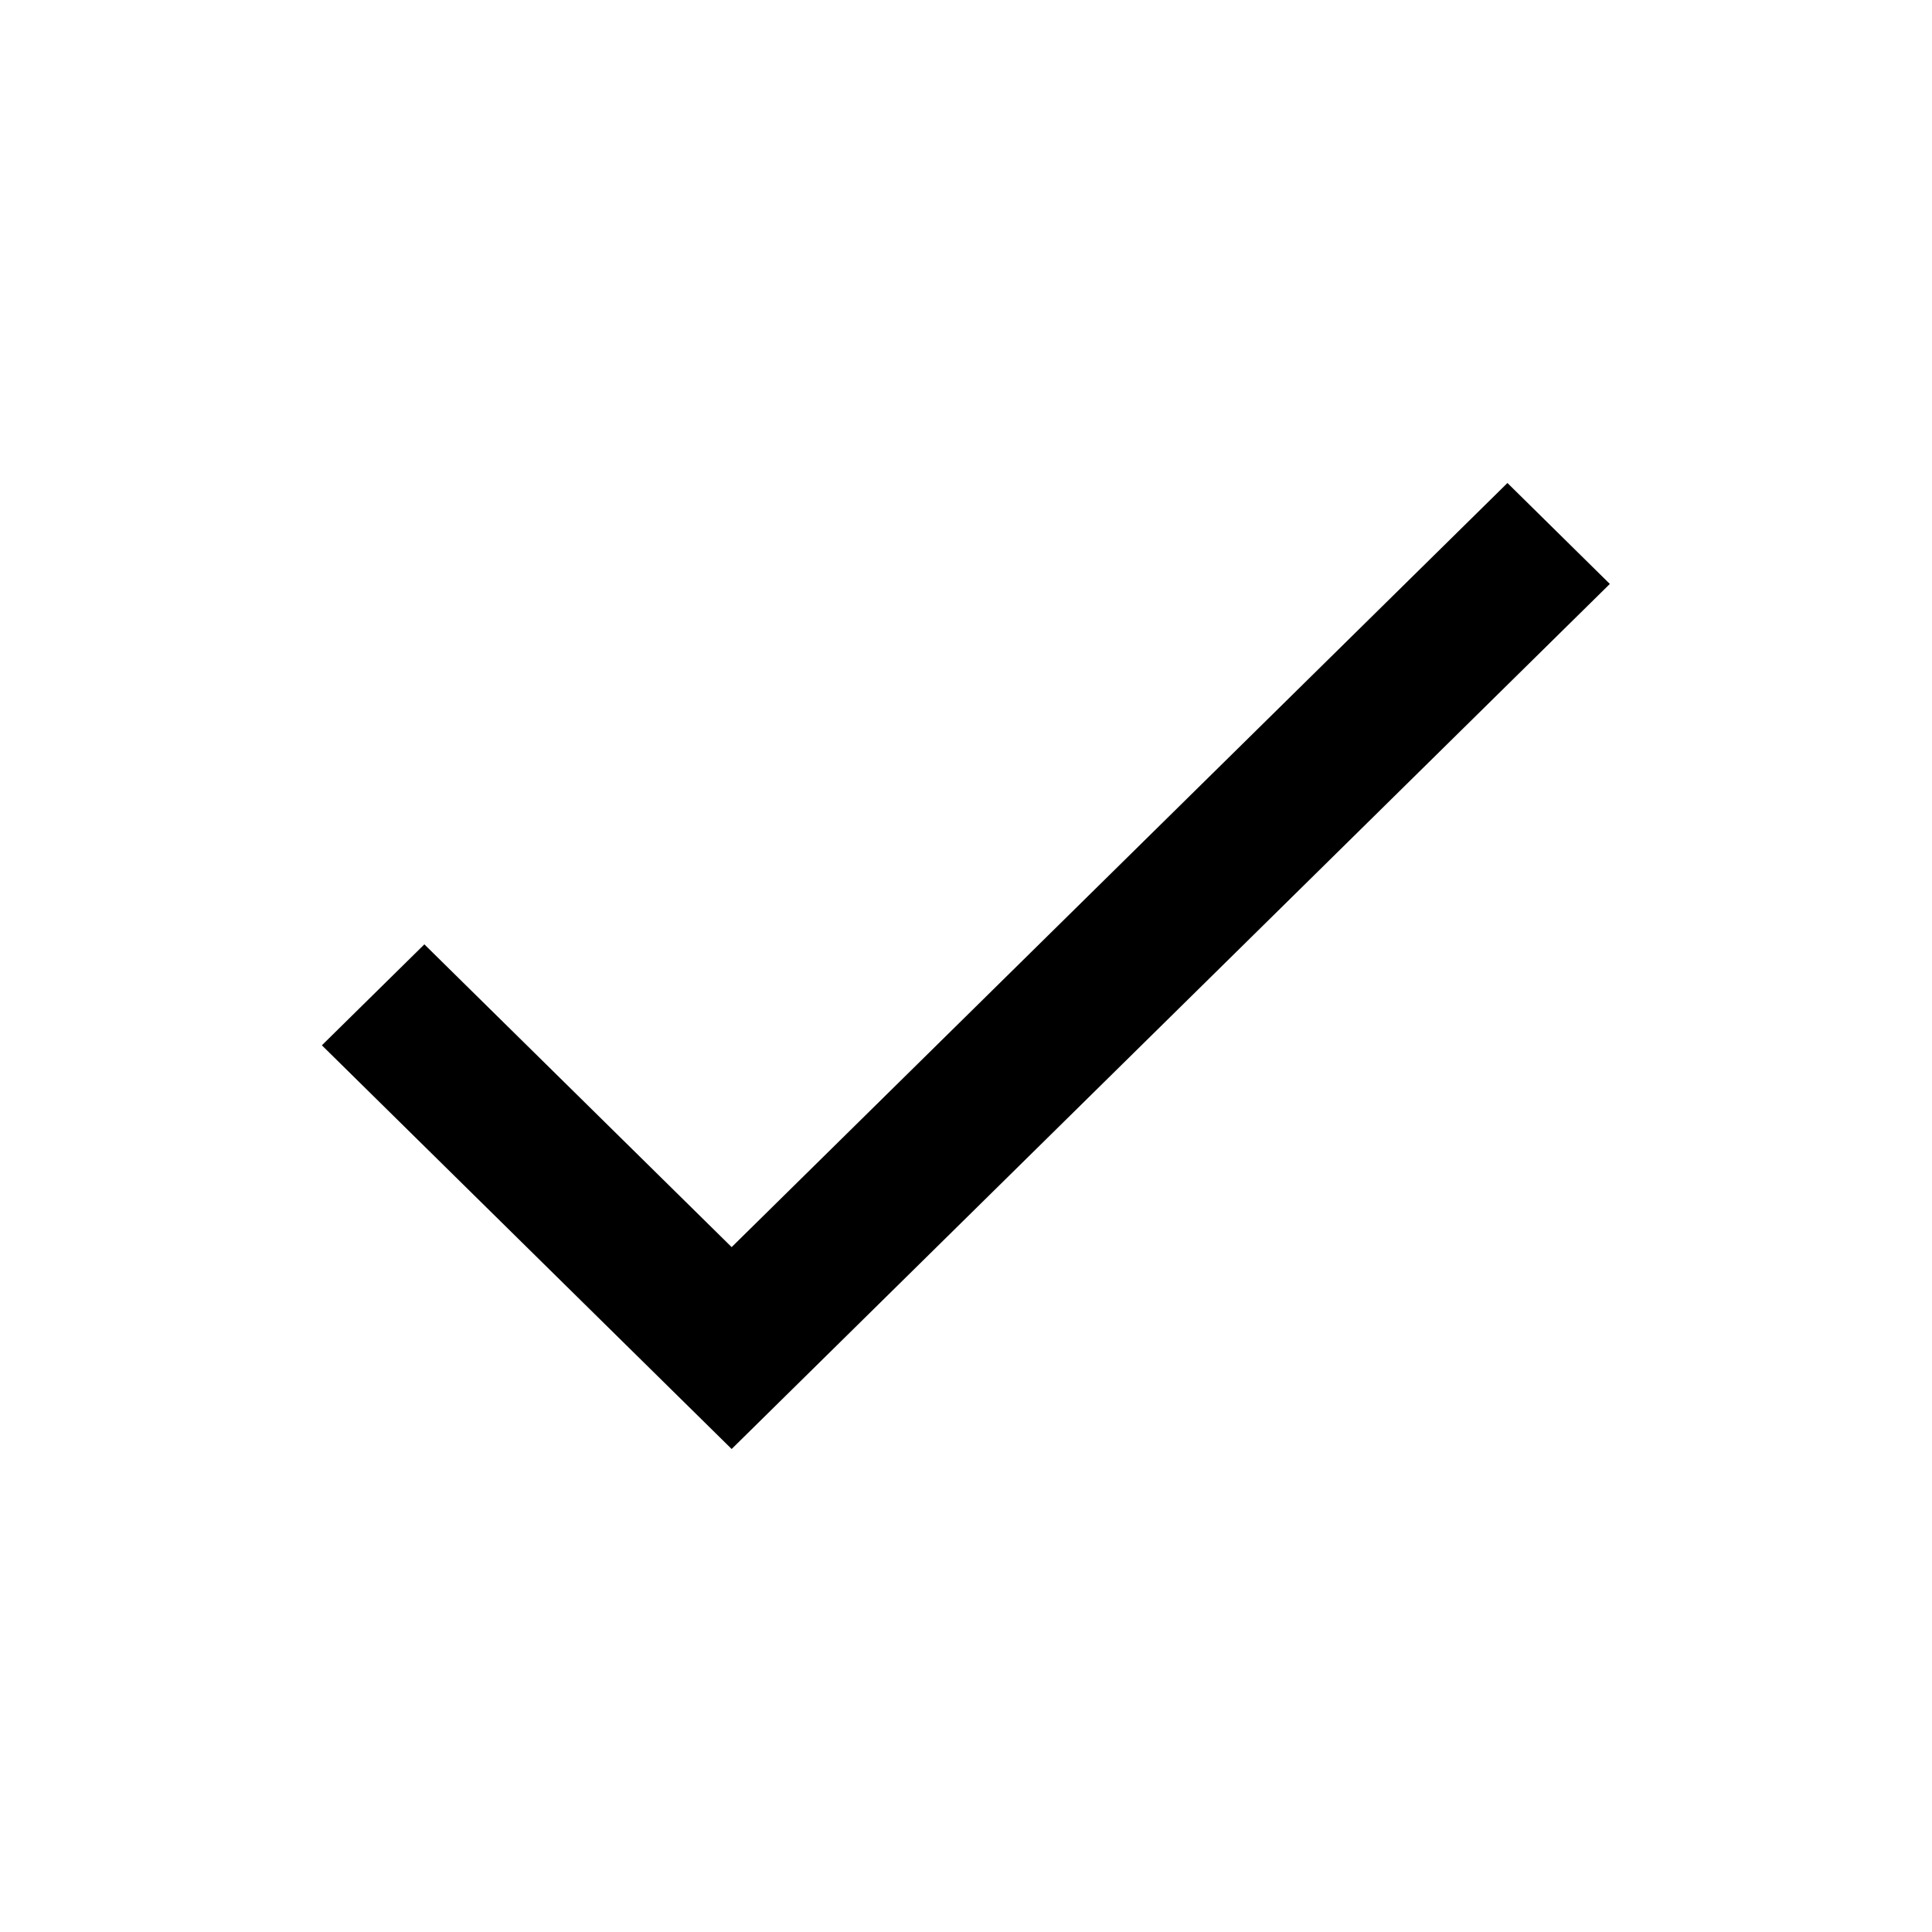
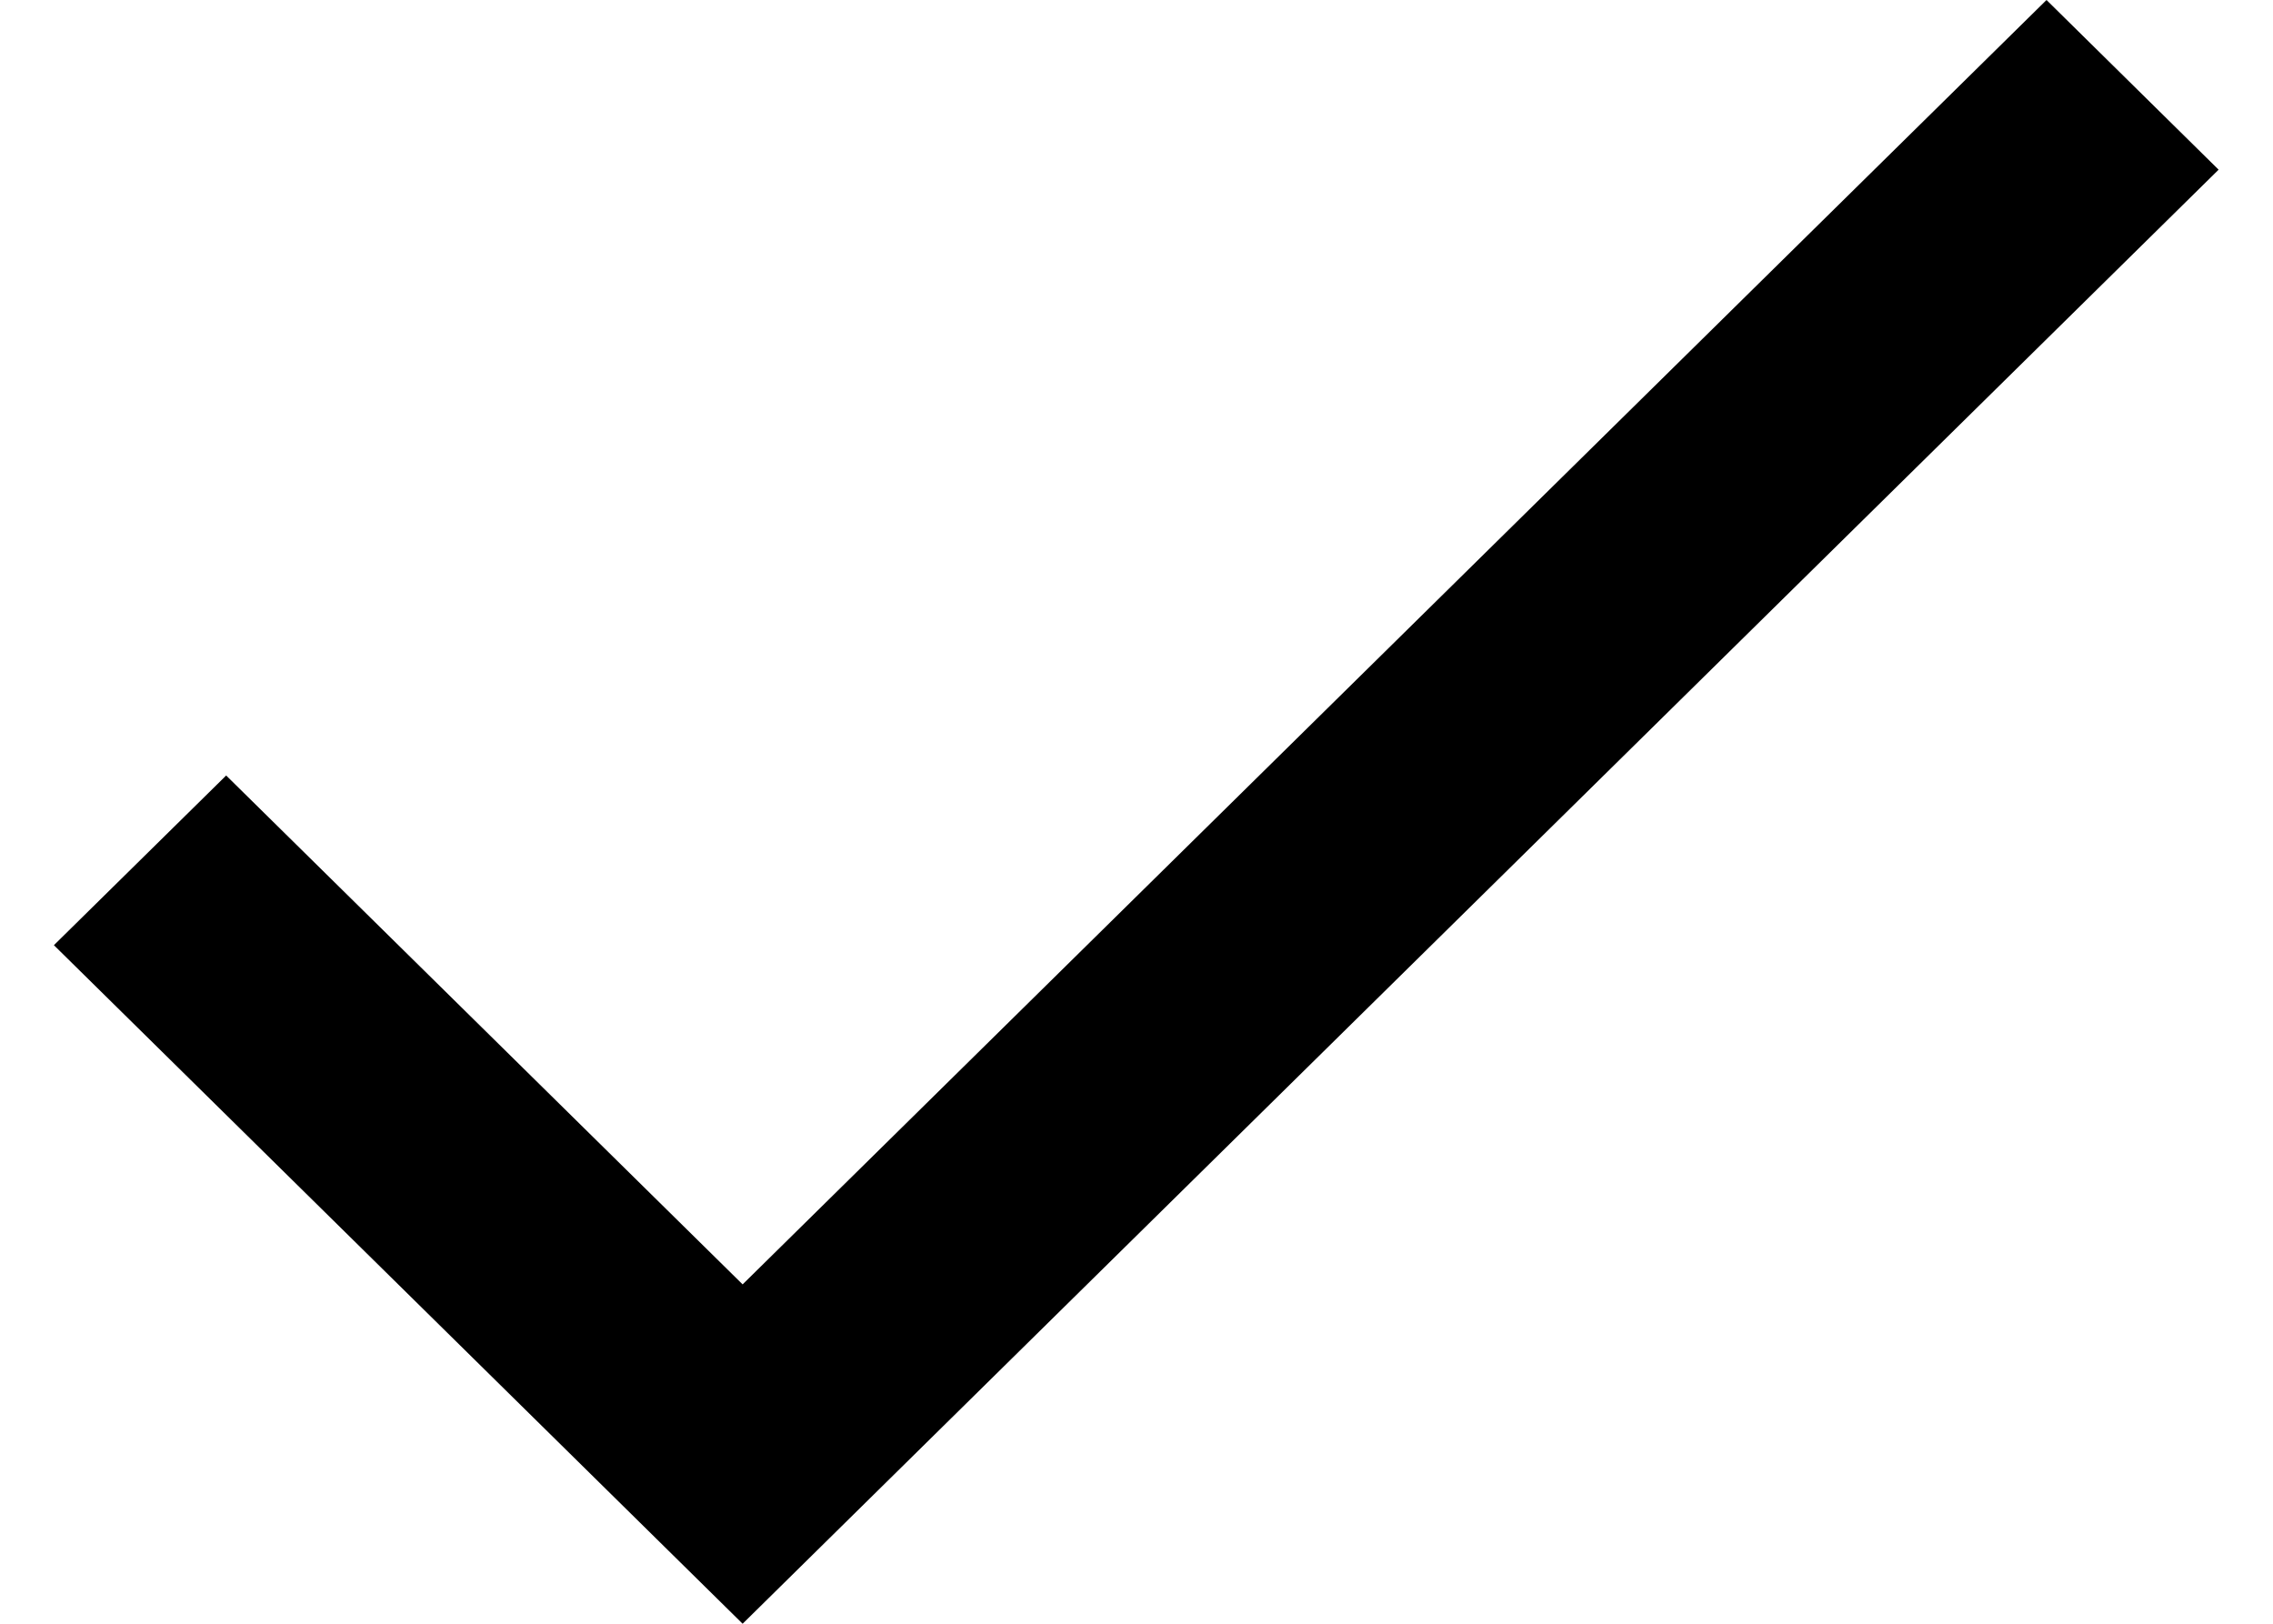
- <svg xmlns="http://www.w3.org/2000/svg" width="20" height="20" viewBox="0 0 20 20" fill="none">
-   <path fill-rule="evenodd" clip-rule="evenodd" d="M7.574 12.91L4.393 9.776L3.332 10.821L7.574 15L16.665 6.045L15.605 5L7.574 12.91Z" fill="black" />
+ <svg xmlns="http://www.w3.org/2000/svg" width="14" height="10" viewBox="0 0 14 10" fill="none">
+   <path fill-rule="evenodd" clip-rule="evenodd" d="M4.574 7.91L1.393 4.776L0.332 5.821L4.574 10L13.665 1.045L12.605 0L4.574 7.91Z" fill="black" />
</svg>
